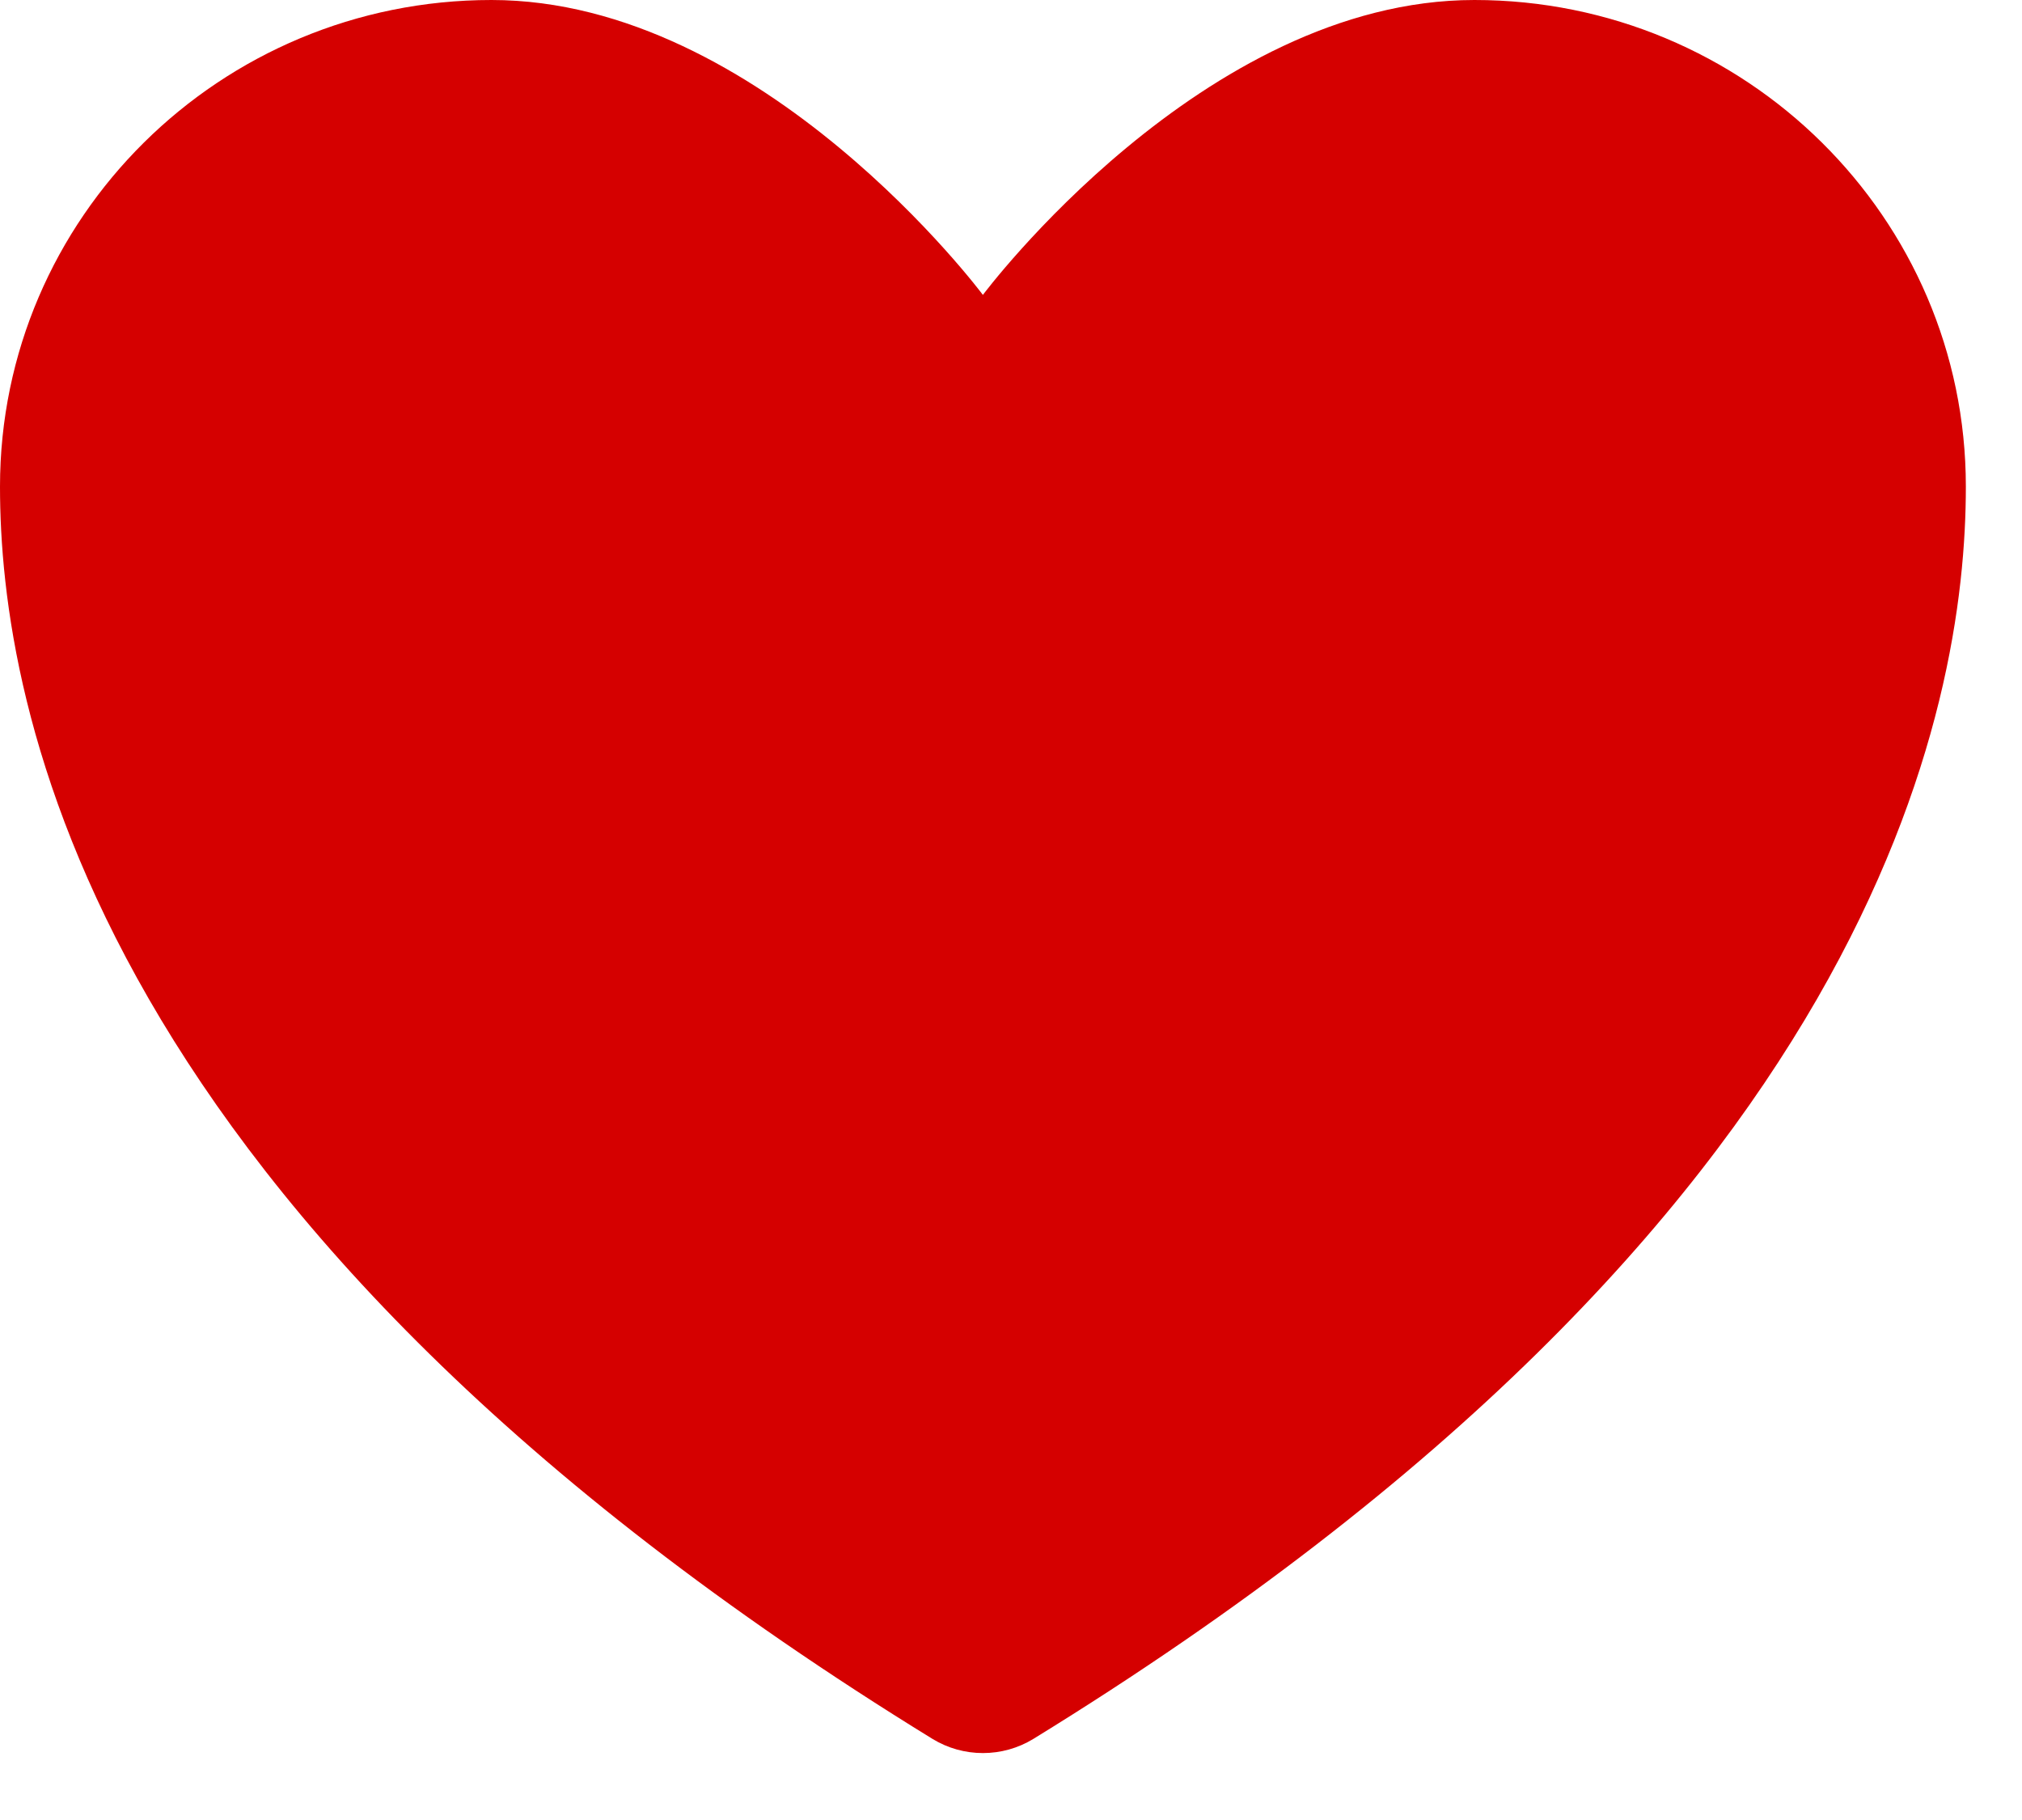
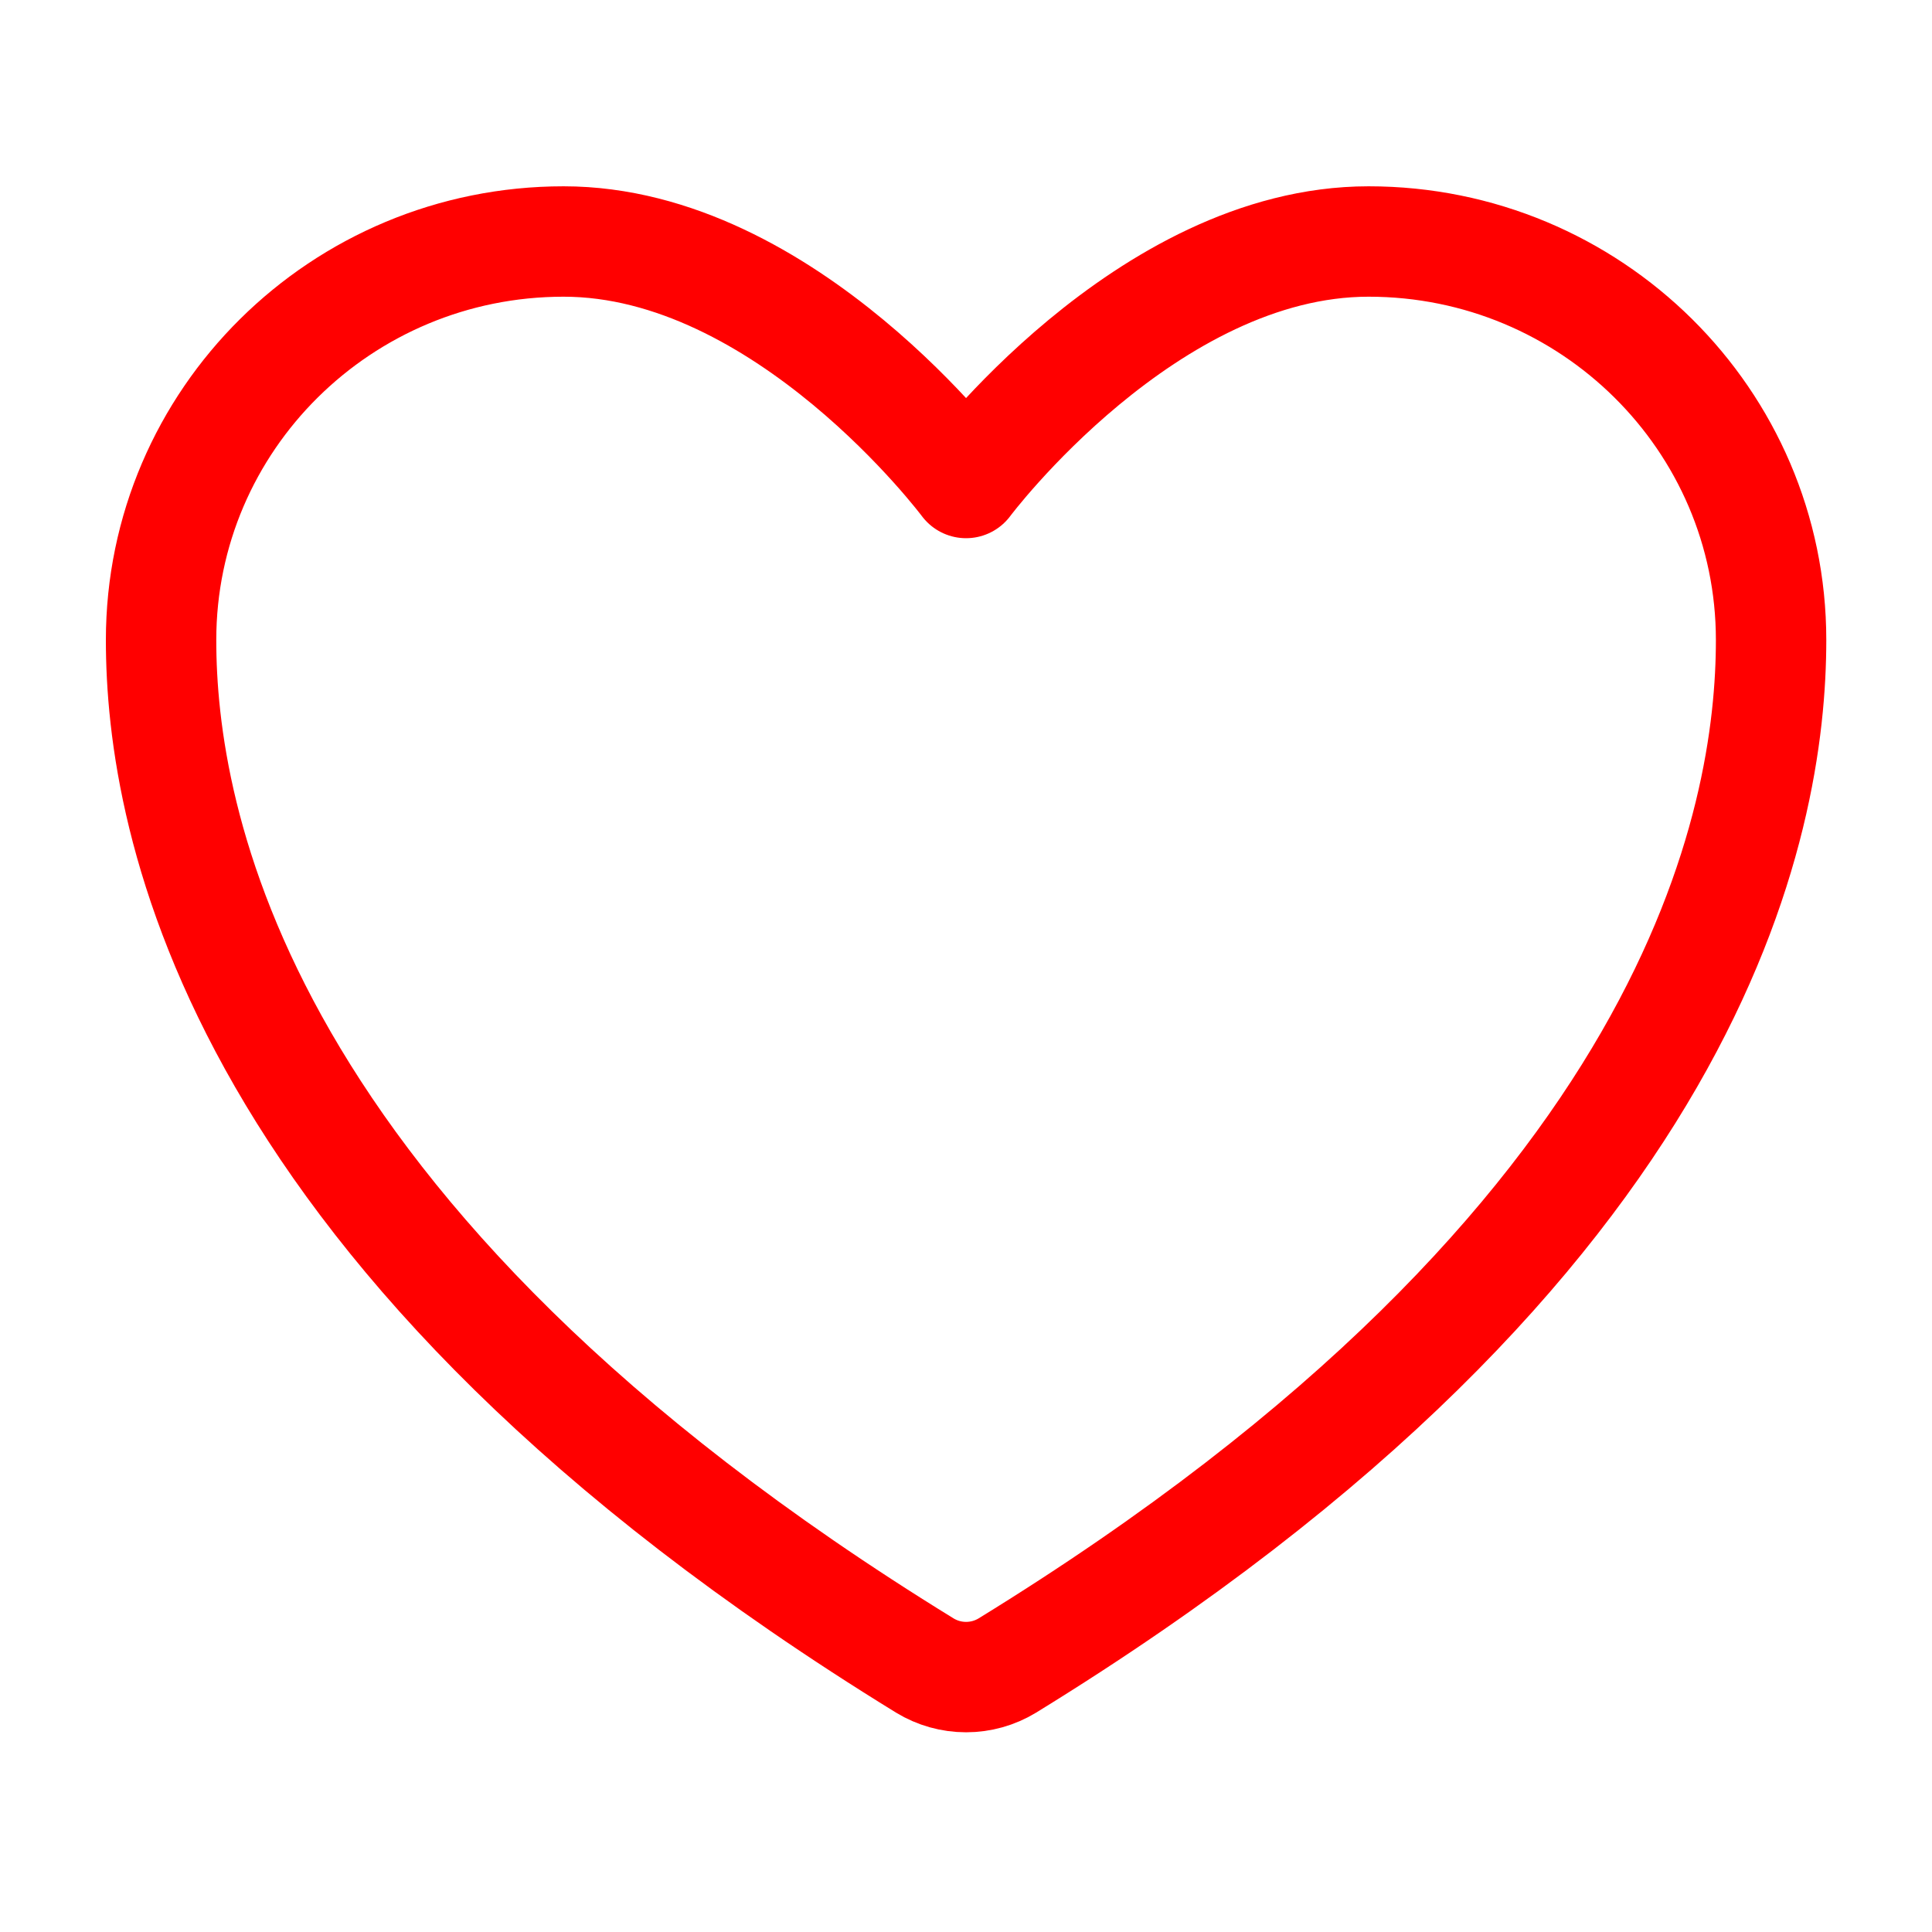
- <svg xmlns="http://www.w3.org/2000/svg" width="30" height="27" viewBox="0 0 30 27" fill="none">
-   <path d="M7.292 0C3.265 0 0 3.232 0 7.219C0 10.437 1.276 18.076 13.837 25.798C14.062 25.935 14.32 26.007 14.583 26.007C14.847 26.007 15.105 25.935 15.33 25.798C27.891 18.076 29.167 10.437 29.167 7.219C29.167 3.232 25.901 0 21.875 0C17.849 0 14.583 4.375 14.583 4.375C14.583 4.375 11.318 0 7.292 0Z" fill="#D50000" />
+ <svg xmlns="http://www.w3.org/2000/svg" width="35" height="35" viewBox="0 0 35 35" fill="none">
+   <path d="M10.21 4.375C6.183 4.375 2.918 7.607 2.918 11.594C2.918 14.812 4.194 22.451 16.755 30.173C16.98 30.31 17.238 30.382 17.501 30.382C17.765 30.382 18.023 30.31 18.248 30.173C30.809 22.451 32.085 14.812 32.085 11.594C32.085 7.607 28.819 4.375 24.793 4.375C20.767 4.375 17.501 8.75 17.501 8.75C17.501 8.75 14.236 4.375 10.21 4.375Z" stroke="#FF0000" stroke-width="2" stroke-linecap="round" stroke-linejoin="round" />
</svg>
